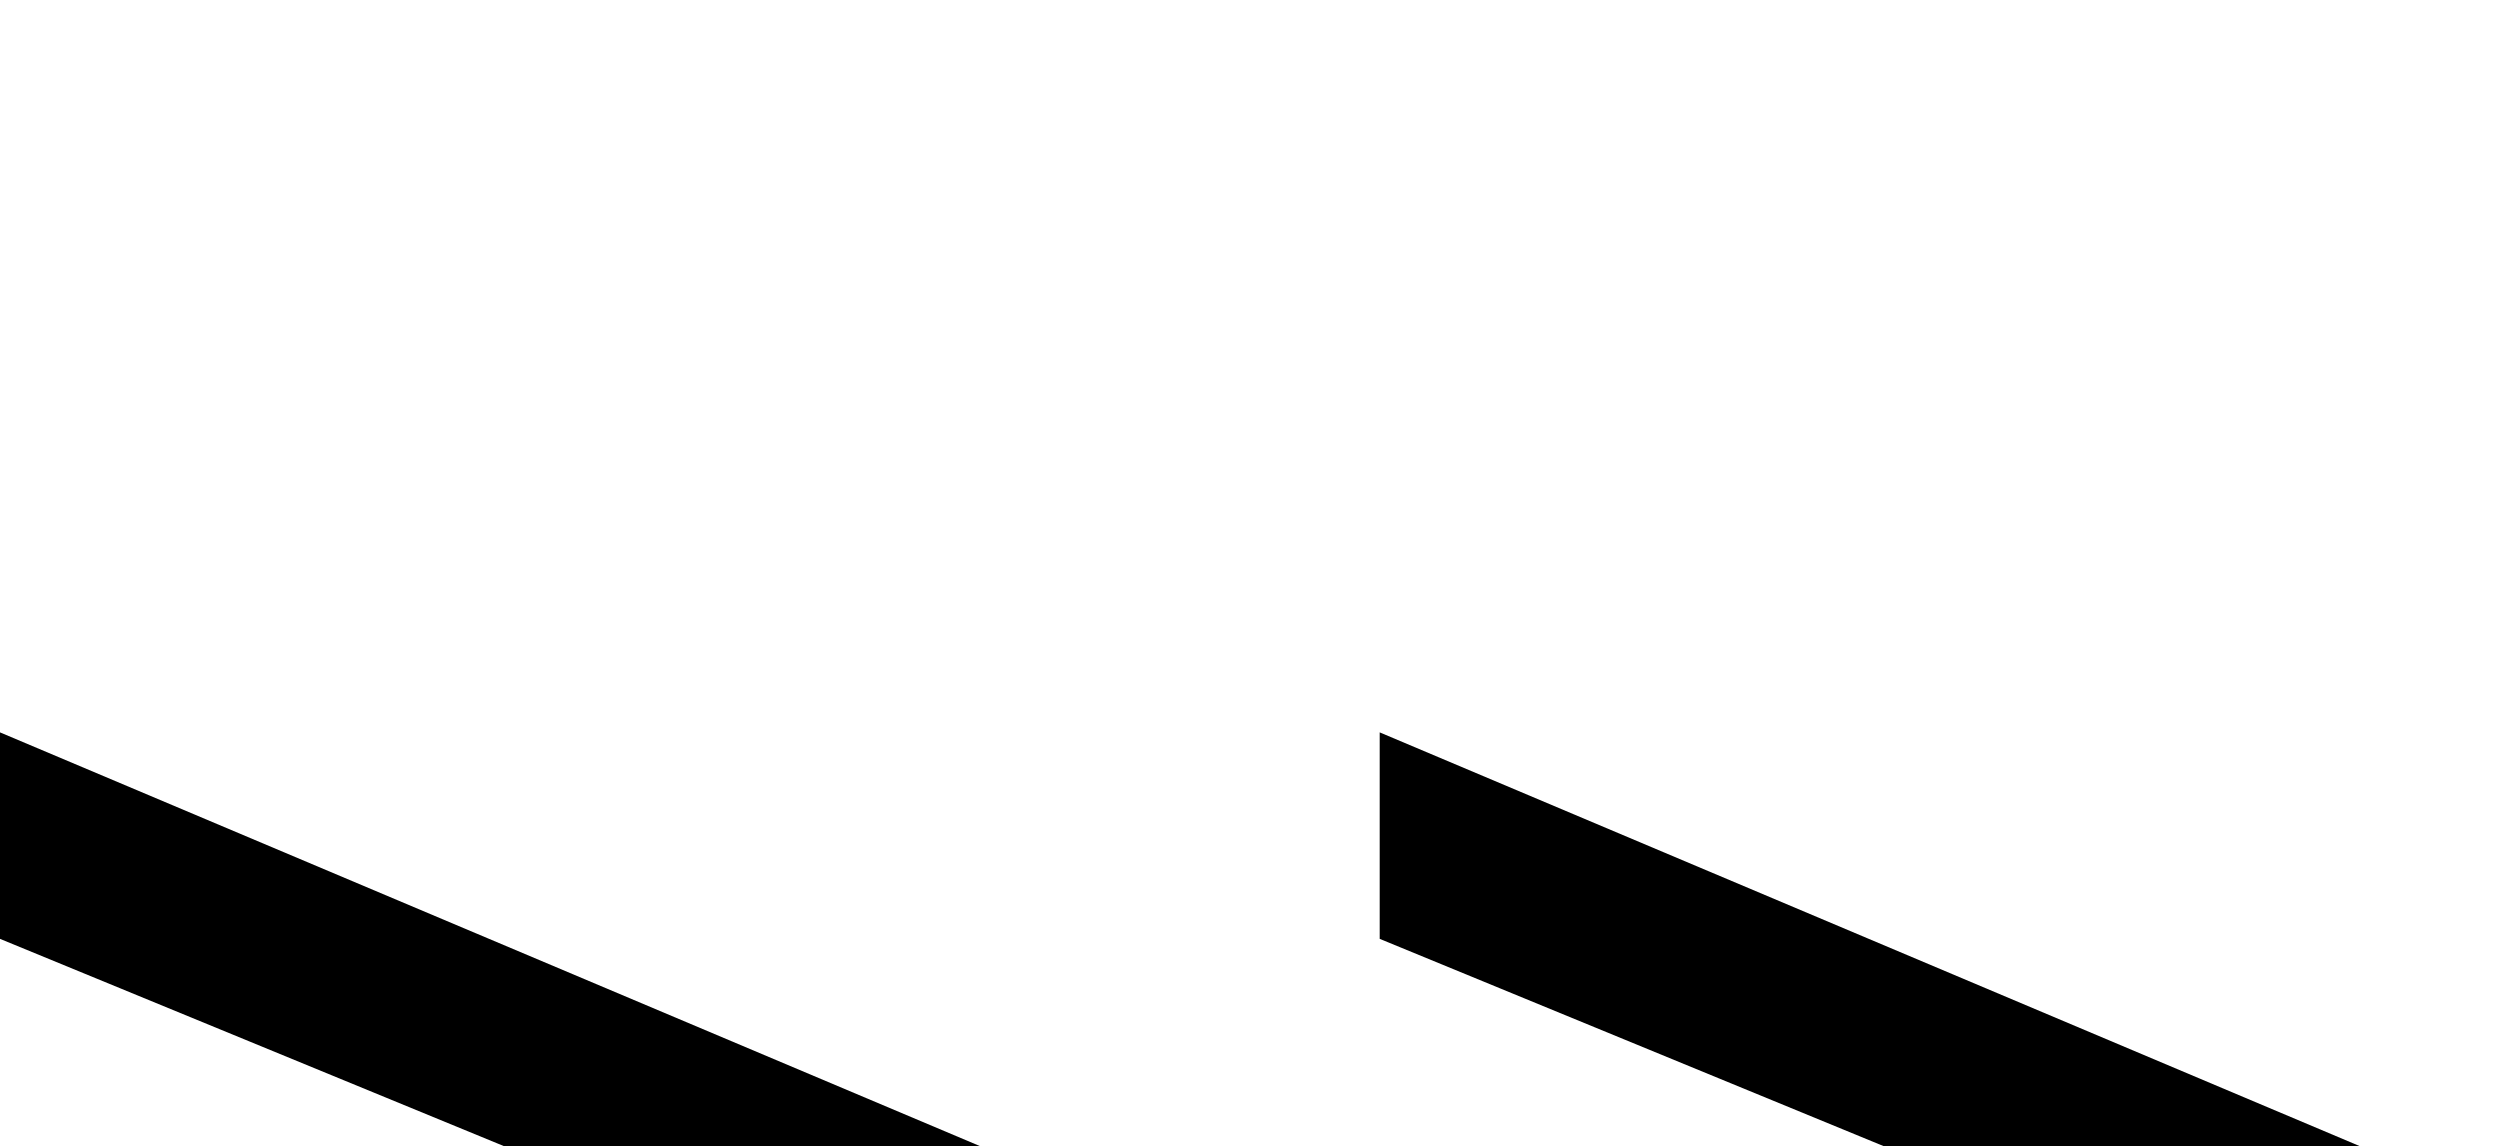
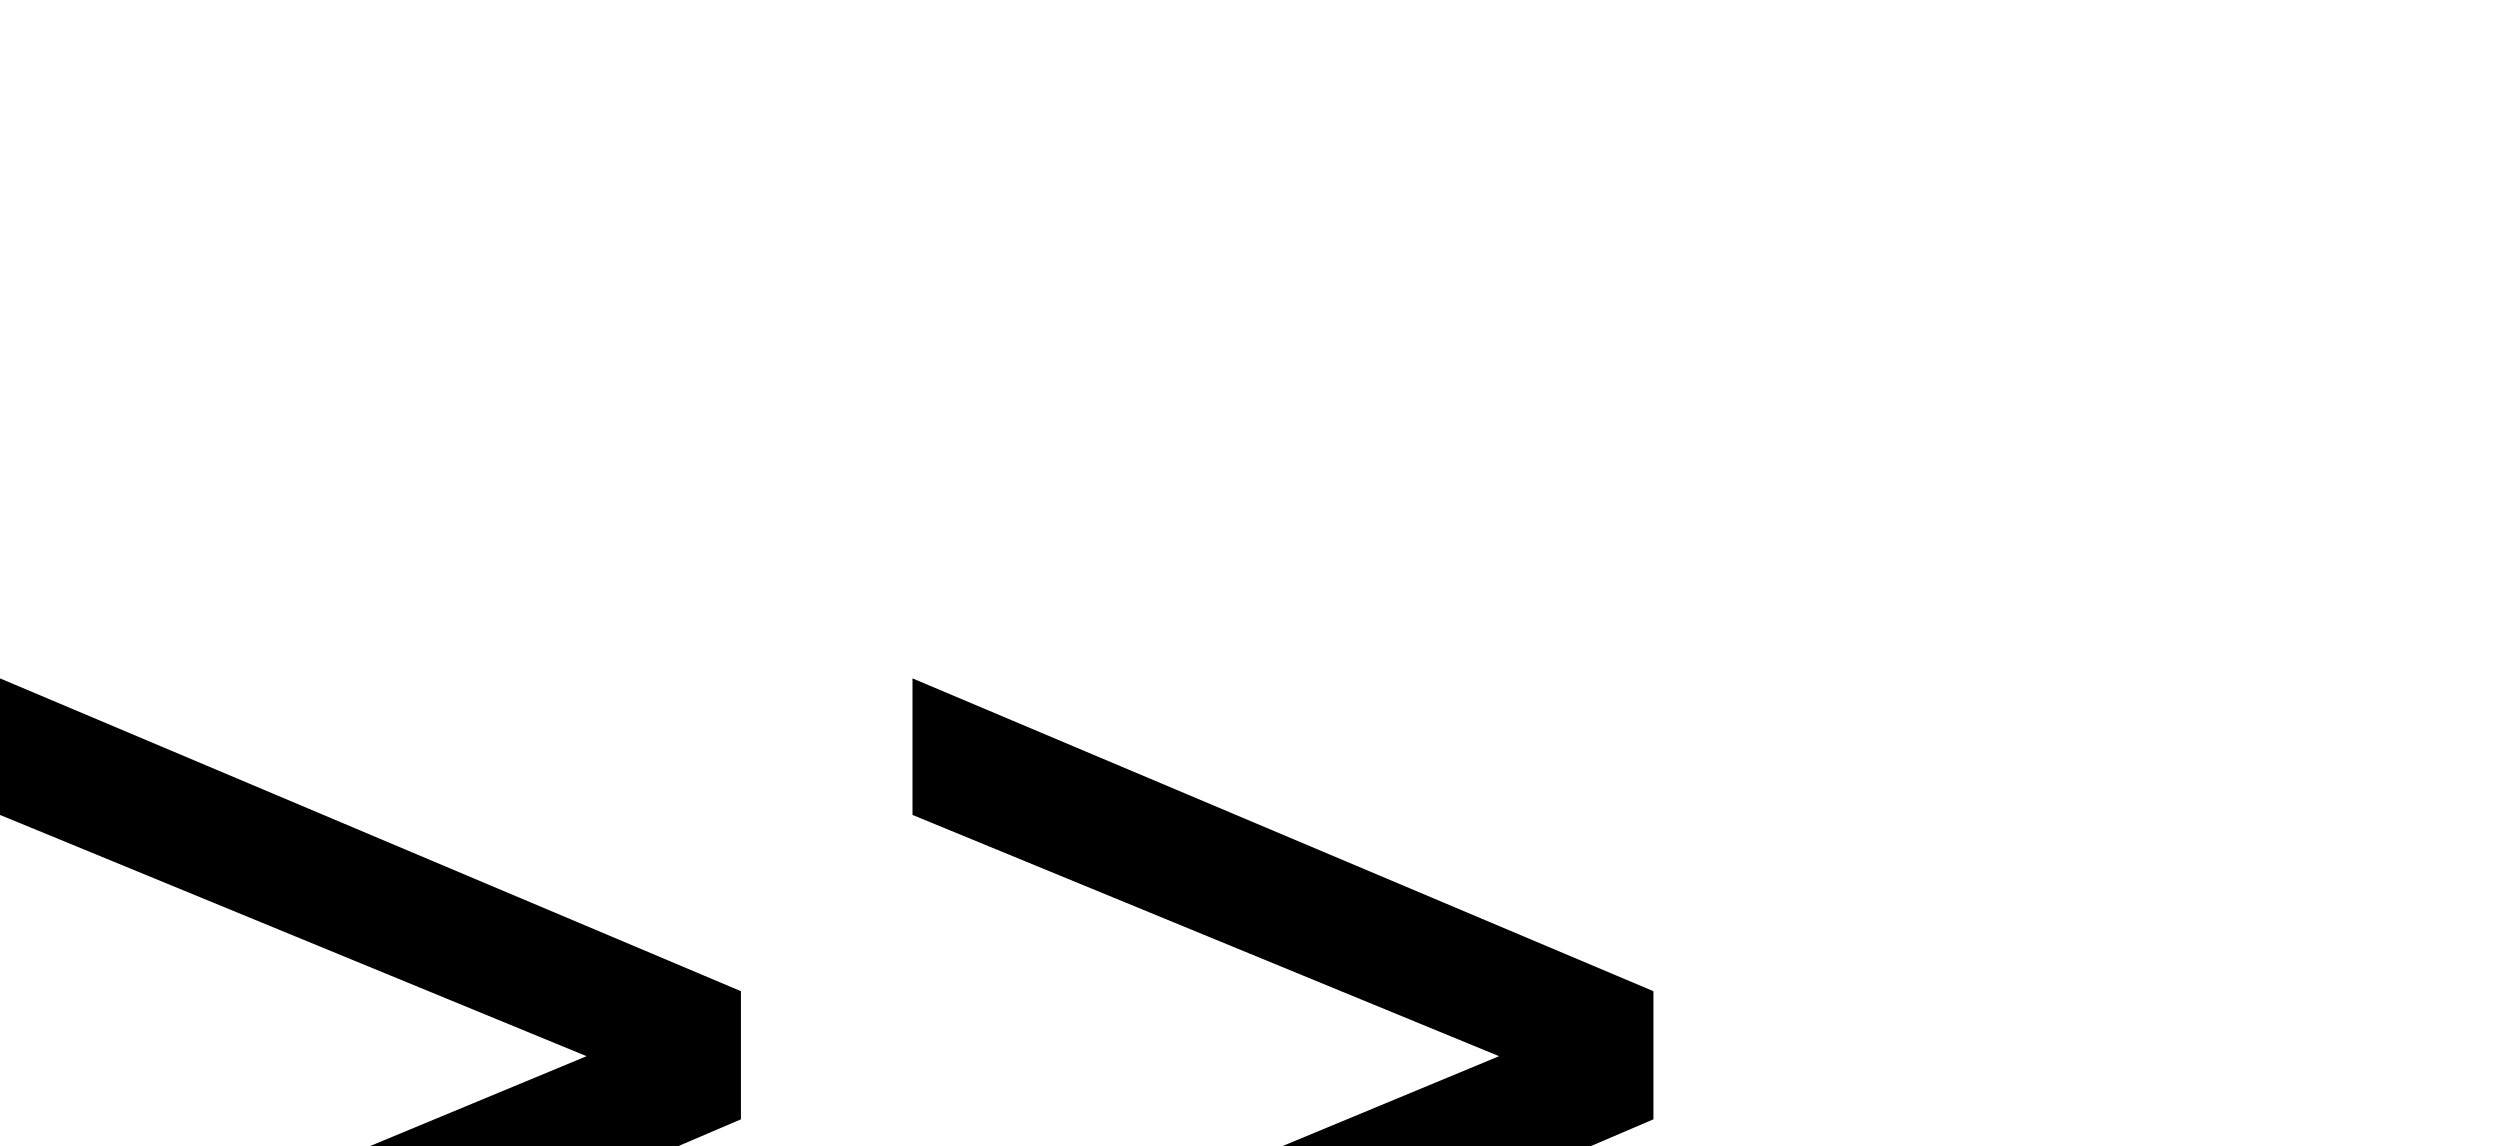
- <svg xmlns="http://www.w3.org/2000/svg">
+ <svg xmlns="http://www.w3.org/2000/svg" width="80">
  <defs />
  <g fill="#000000">
    <g transform="translate(0, 0)">
      <path d="M23.71 29.61L0 39.75L0 35.38L18.77 27.59L0 19.87L0 15.50L23.71 25.51L23.71 29.61ZM52.91 29.61L29.20 39.75L29.20 35.38L47.97 27.59L29.20 19.87L29.20 15.50L52.91 25.51L52.91 29.61Z" />
    </g>
  </g>
</svg>
